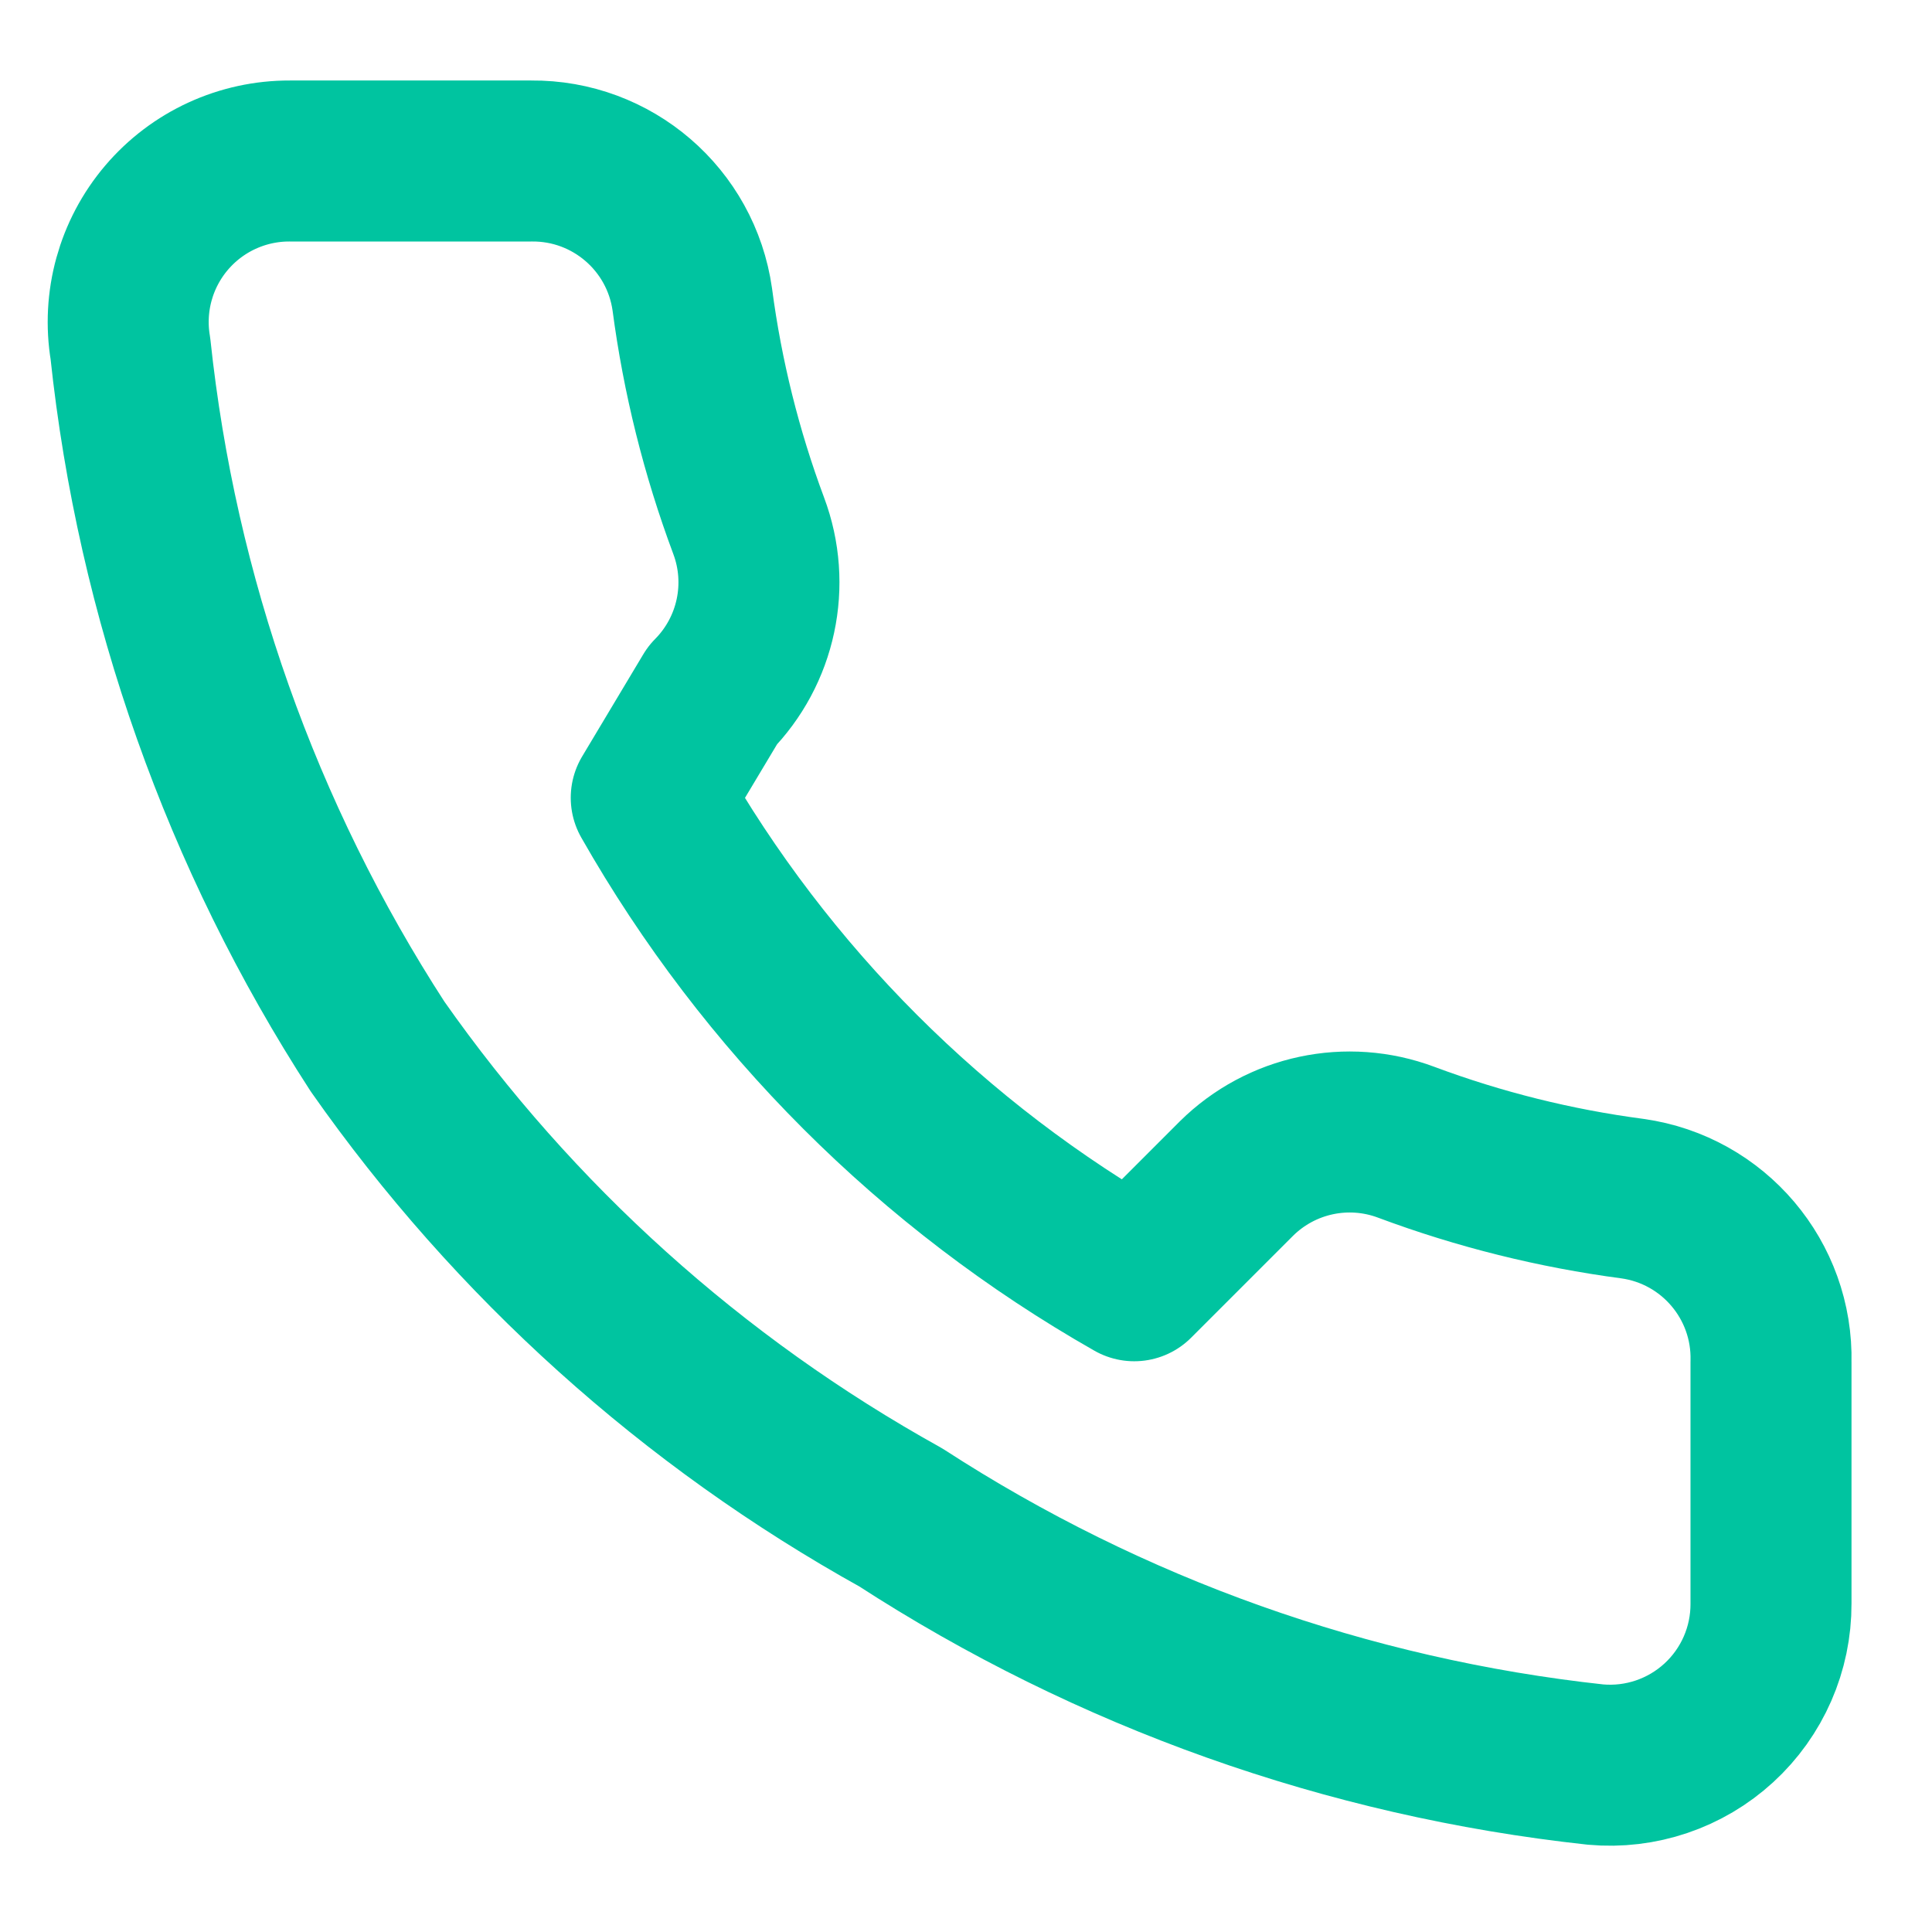
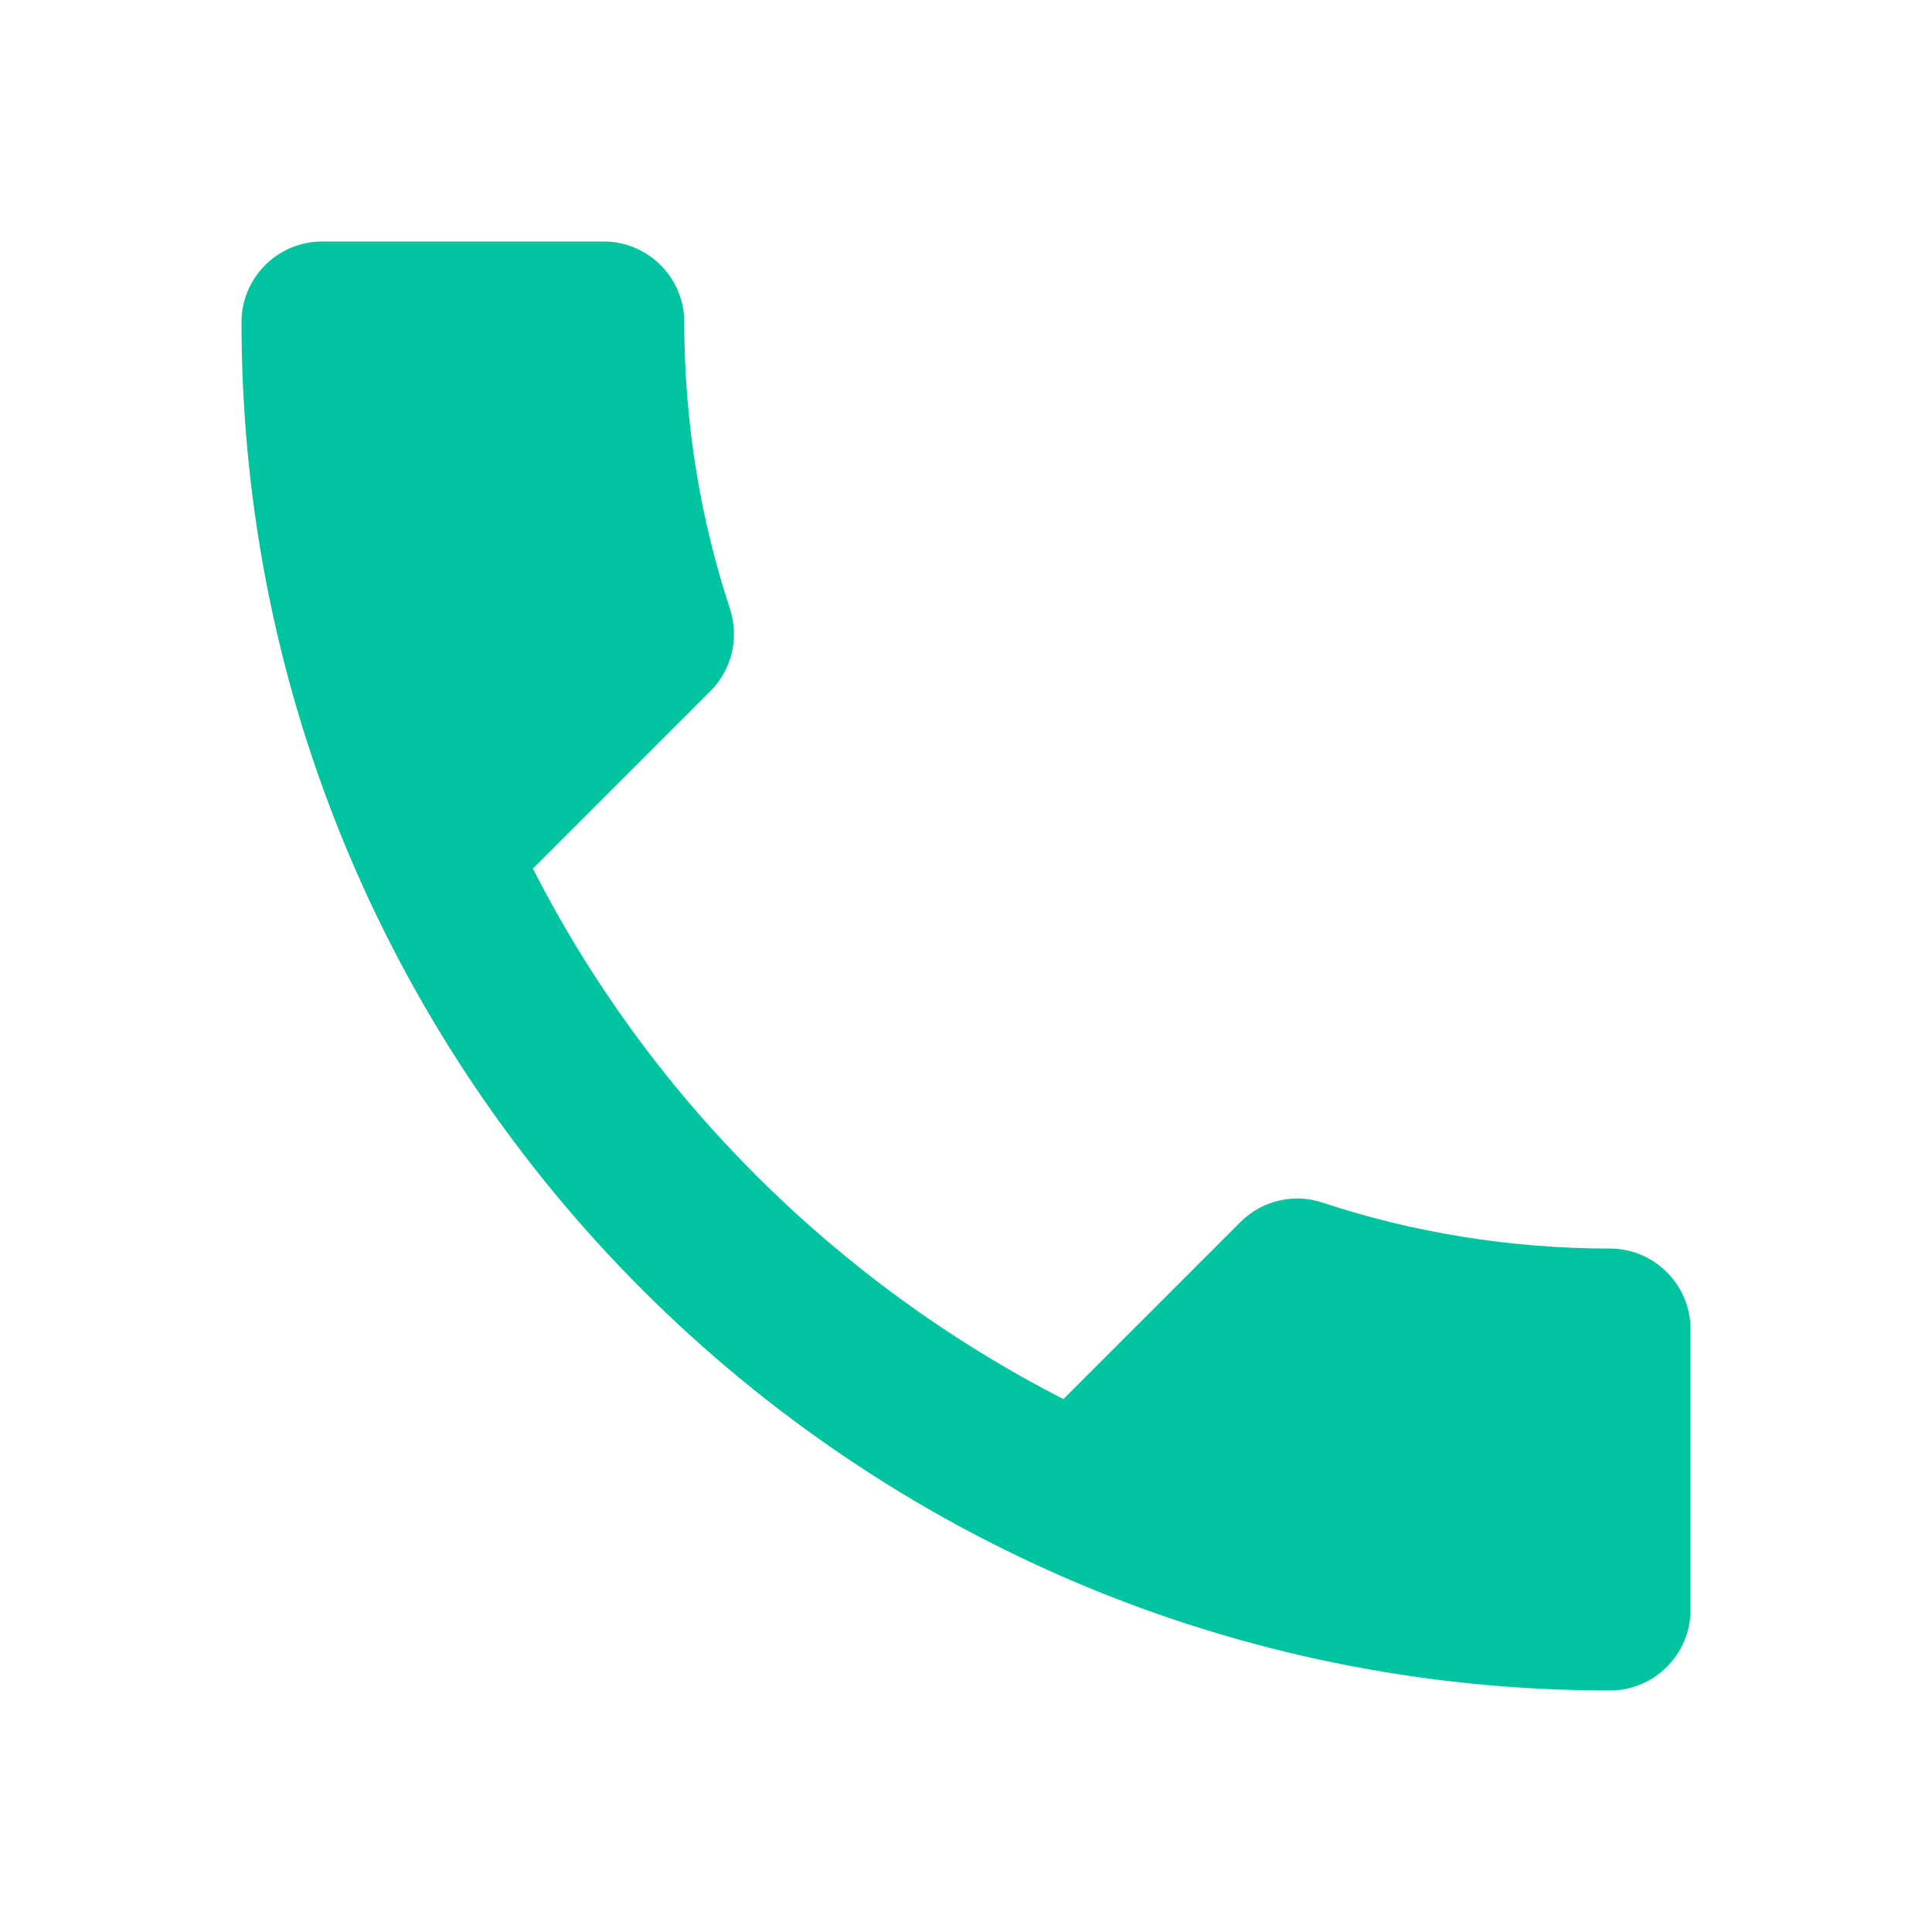
- <svg xmlns="http://www.w3.org/2000/svg" width="14" height="14" viewBox="0 0 24 24" fill="none" stroke="#00C4A0" stroke-width="2" stroke-linecap="round" stroke-linejoin="round">
-   <path d="M22 16.92v3a2 2 0 0 1-2.18 2 19.79 19.79 0 0 1-8.63-3.07A19.5 19.5 0 0 1 4.69 13a19.79 19.79 0 0 1-3.07-8.67A2 2 0 0 1 3.6 2h3a2 2 0 0 1 2 1.72 12.84 12.84 0 0 0 .7 2.81 2 2 0 0 1-.45 2.11L8.09 9.91a16 16 0 0 0 6 6l1.27-1.27a2 2 0 0 1 2.11-.45 12.84 12.84 0 0 0 2.81.7A2 2 0 0 1 22 16.92z" />
+ <svg xmlns="http://www.w3.org/2000/svg" width="14" height="14" viewBox="0 0 24 24">
+   <path fill="#00C4A0" d="M6.62 10.79c1.44 2.83 3.76 5.14 6.59 6.59l2.2-2.2c.27-.27.67-.36 1.02-.24 1.12.37 2.33.57 3.57.57.55 0 1 .45 1 1V20c0 .55-.45 1-1 1-9.39 0-17-7.61-17-17 0-.55.45-1 1-1h3.5c.55 0 1 .45 1 1 0 1.25.2 2.45.57 3.57.11.35.03.74-.25 1.02l-2.2 2.2z" />
</svg>
